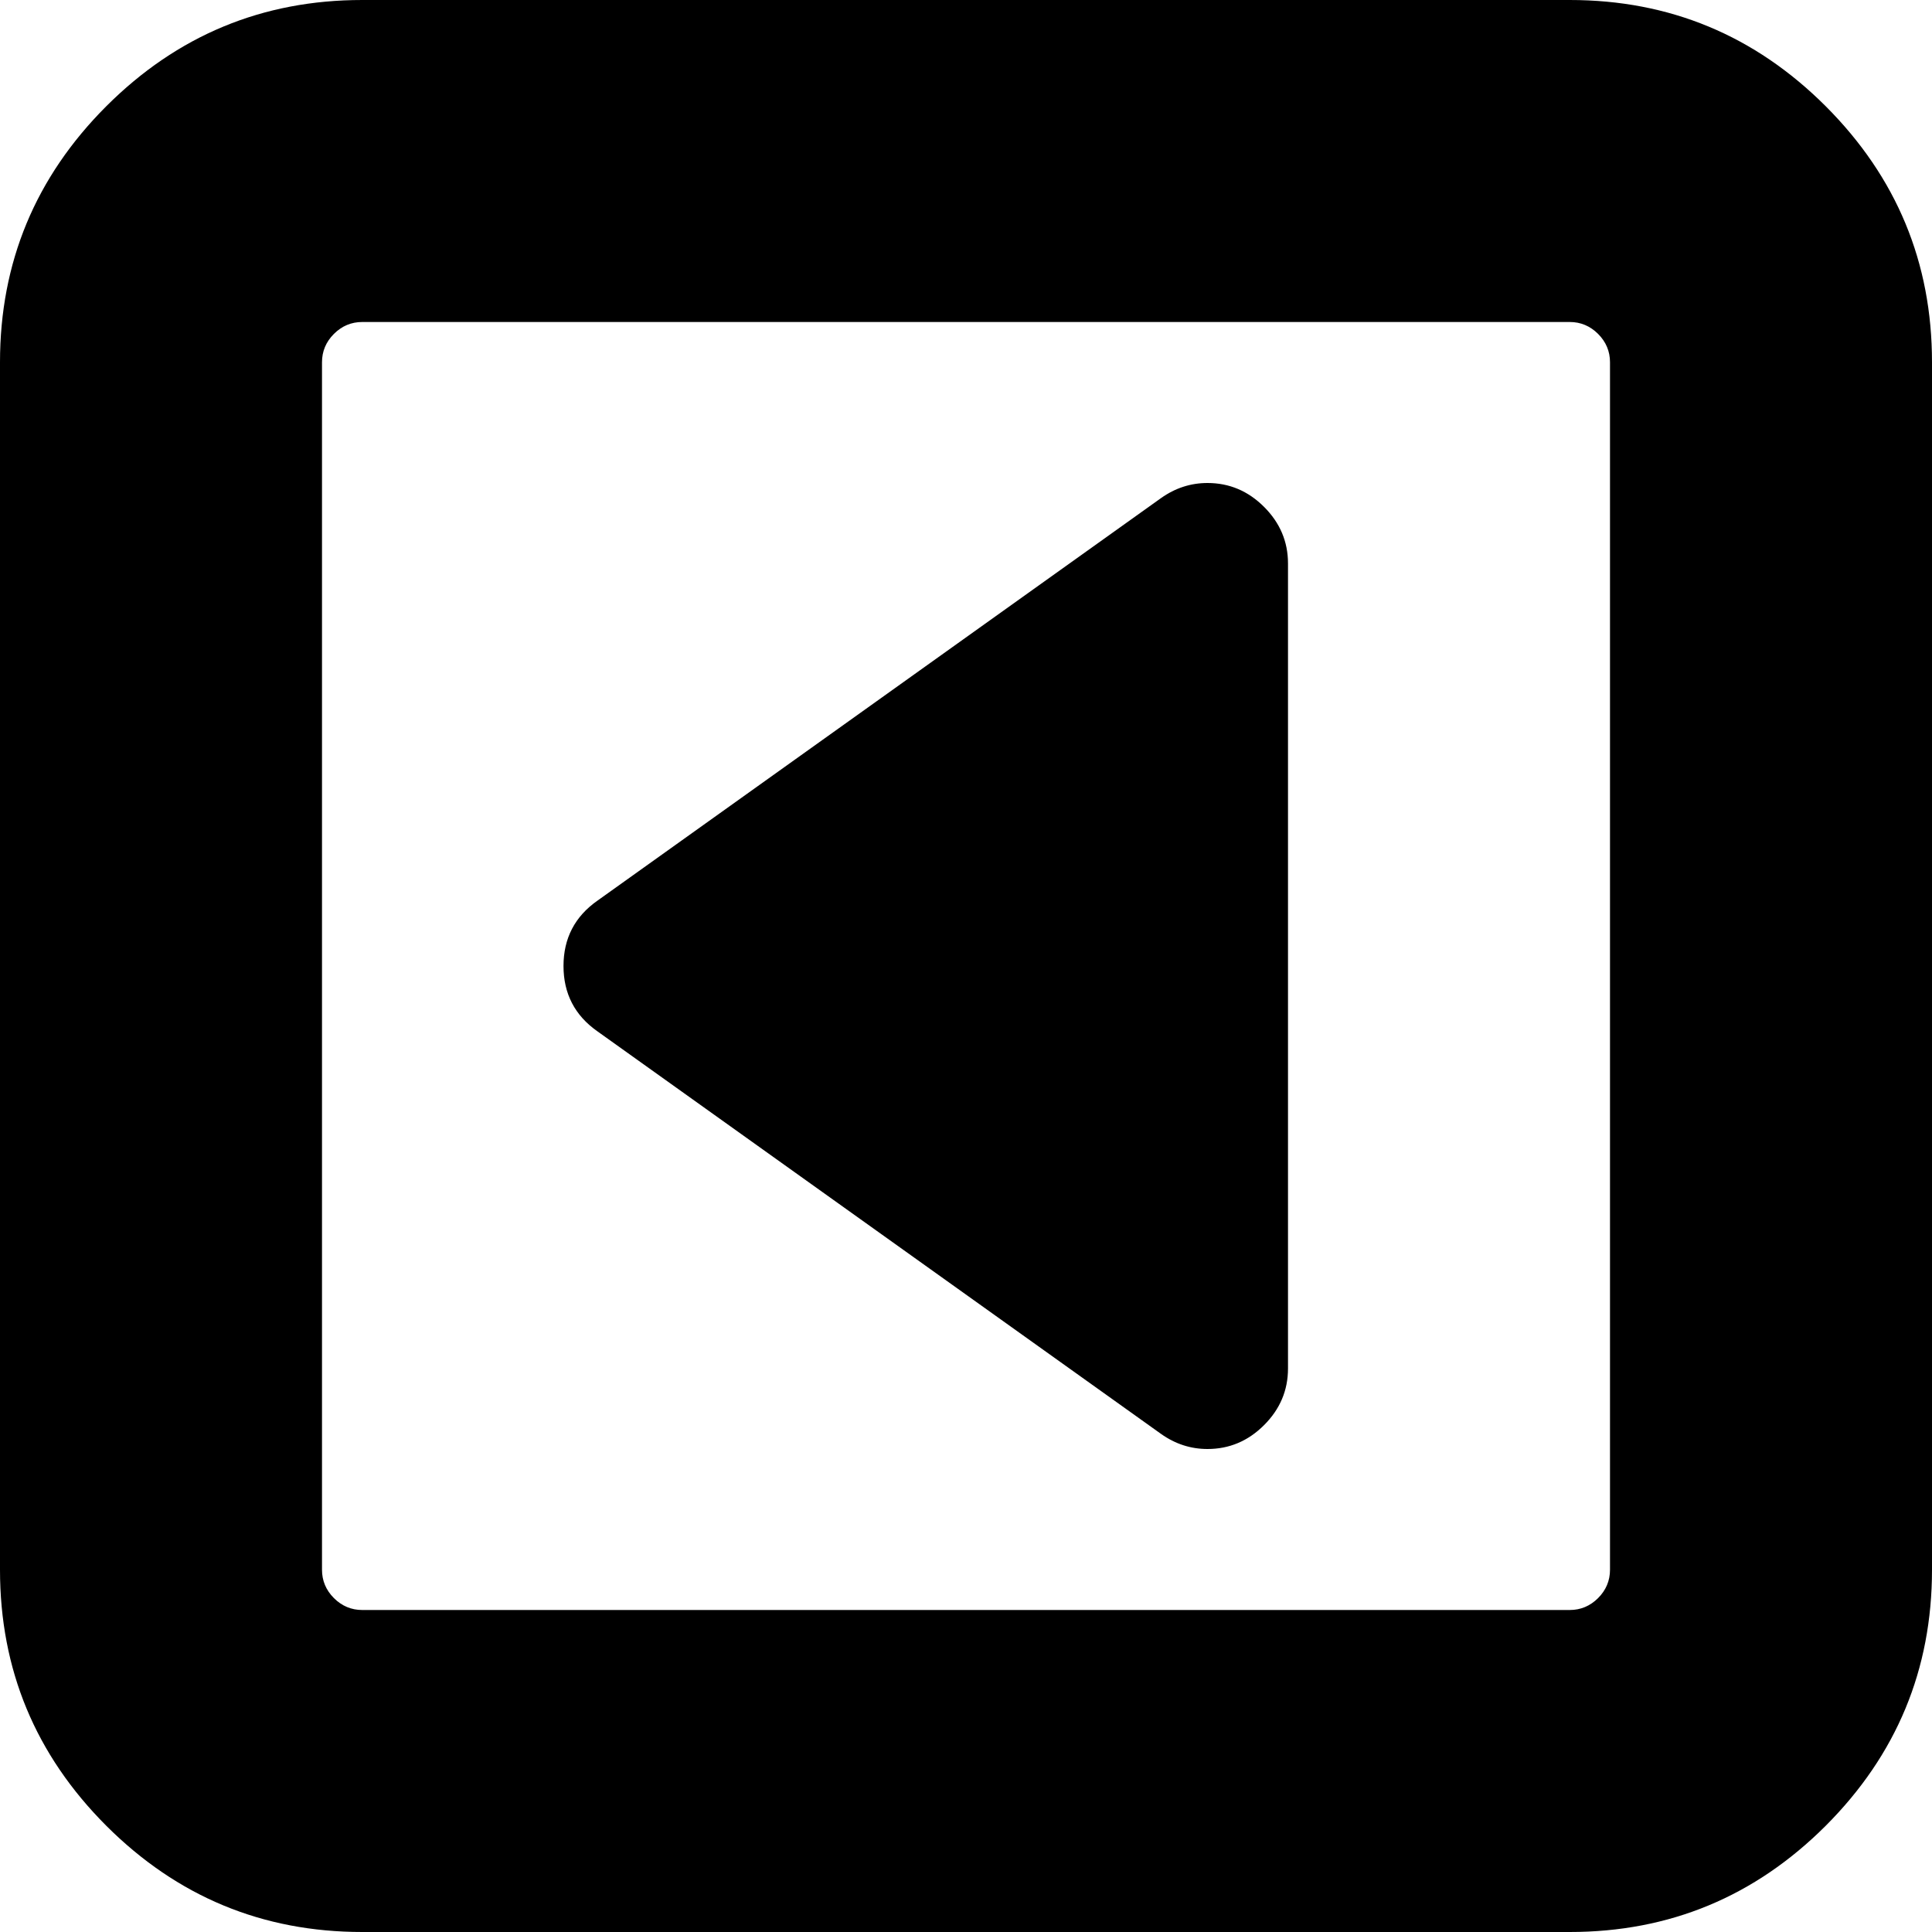
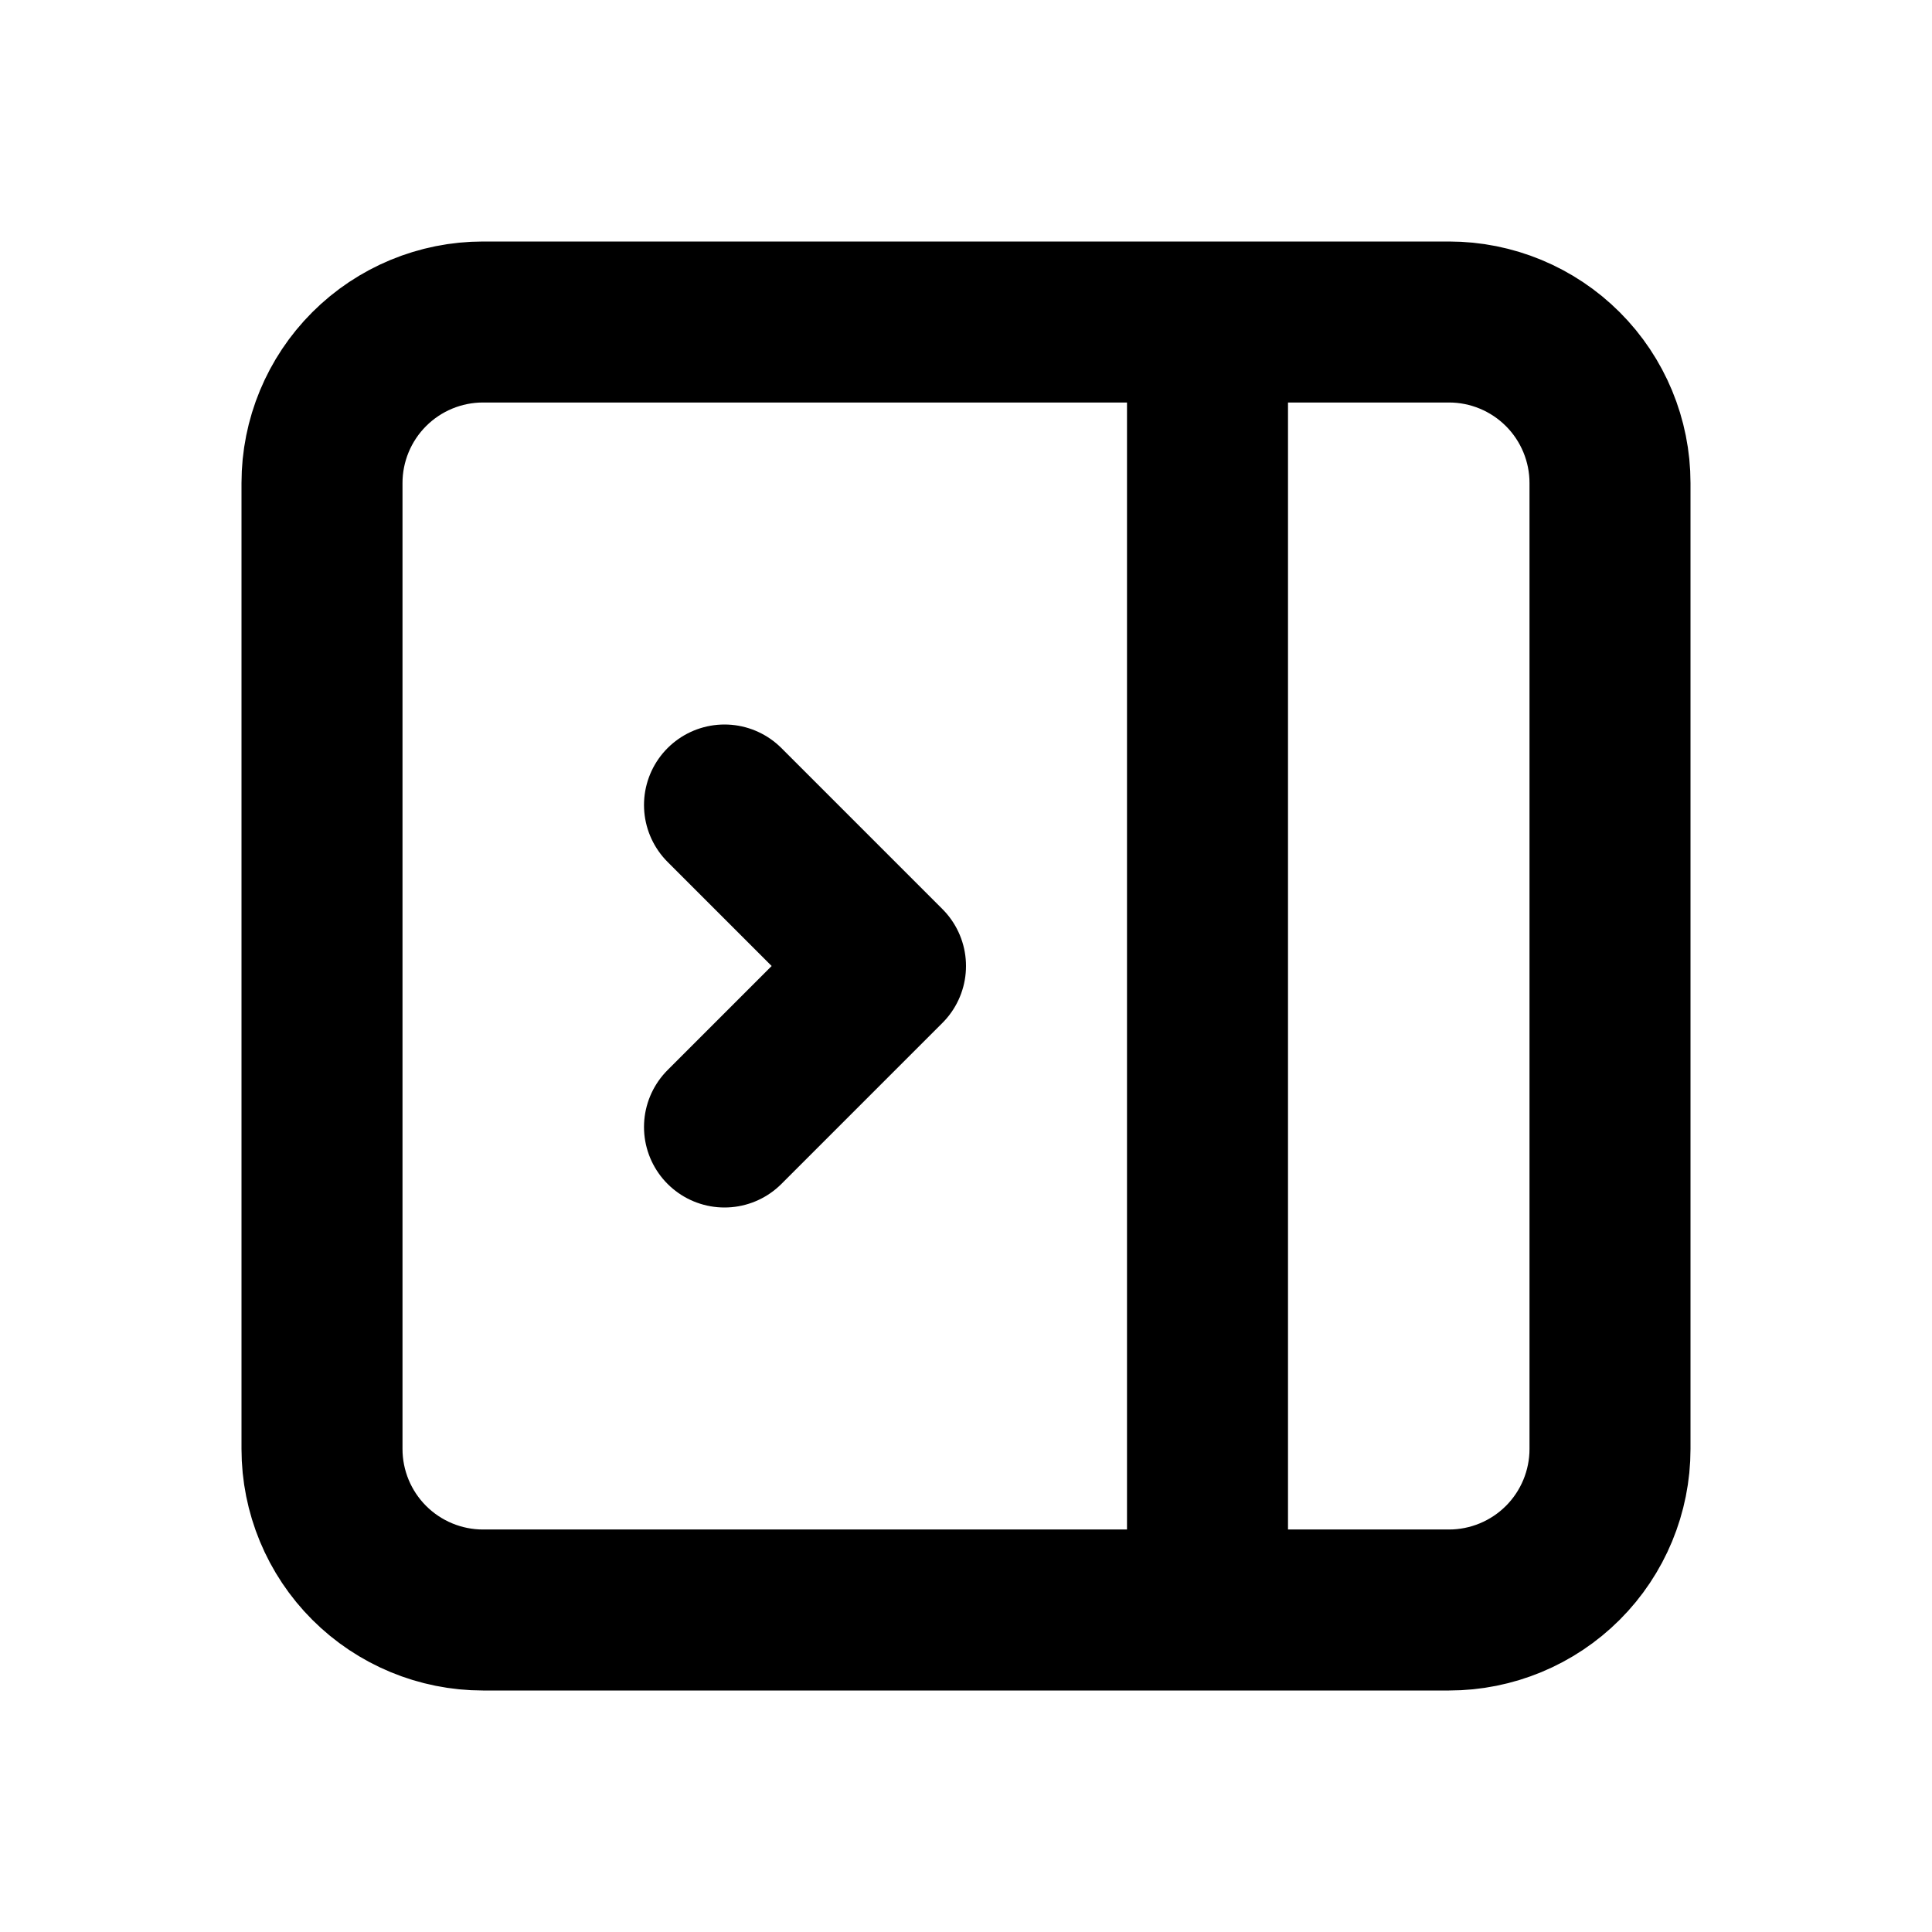
<svg xmlns="http://www.w3.org/2000/svg" width="24" height="24" viewBox="0 0 24 24" fill="none">
-   <path d="M16 7V17C16 17.271 15.901 17.505 15.703 17.703C15.505 17.901 15.271 18 15 18C14.792 18 14.599 17.938 14.422 17.812L7.422 12.812C7.141 12.615 7 12.344 7 12C7 11.656 7.141 11.385 7.422 11.188L14.422 6.188C14.599 6.062 14.792 6 15 6C15.271 6 15.505 6.099 15.703 6.297C15.901 6.495 16 6.729 16 7ZM20 19.5V4.5C20 4.365 19.951 4.247 19.852 4.148C19.753 4.049 19.635 4 19.5 4H4.5C4.365 4 4.247 4.049 4.148 4.148C4.049 4.247 4 4.365 4 4.5V19.5C4 19.635 4.049 19.753 4.148 19.852C4.247 19.951 4.365 20 4.5 20H19.5C19.635 20 19.753 19.951 19.852 19.852C19.951 19.753 20 19.635 20 19.5ZM24 4.5V19.5C24 20.74 23.56 21.799 22.68 22.68C21.799 23.56 20.74 24 19.5 24H4.5C3.26 24 2.201 23.56 1.32 22.68C0.44 21.799 0 20.74 0 19.5V4.5C0 3.26 0.44 2.201 1.32 1.32C2.201 0.44 3.26 0 4.5 0H19.5C20.74 0 21.799 0.44 22.68 1.32C23.56 2.201 24 3.26 24 4.5Z" fill="black" />
+   <path d="M15 4V20M4 6C4 5.47 4.211 4.961 4.586 4.586C4.961 4.211 5.47 4 6 4H18C18.53 4 19.039 4.211 19.414 4.586C19.789 4.961 20 5.47 20 6V18C20 18.53 19.789 19.039 19.414 19.414C19.039 19.789 18.53 20 18 20H6C5.47 20 4.961 19.789 4.586 19.414C4.211 19.039 4 18.53 4 18V6Z" stroke="black" stroke-width="2" stroke-linecap="round" stroke-linejoin="round" />
+   <path d="M9 10L11 12L9 14" stroke="black" stroke-width="2" stroke-linecap="round" stroke-linejoin="round" />
</svg>
